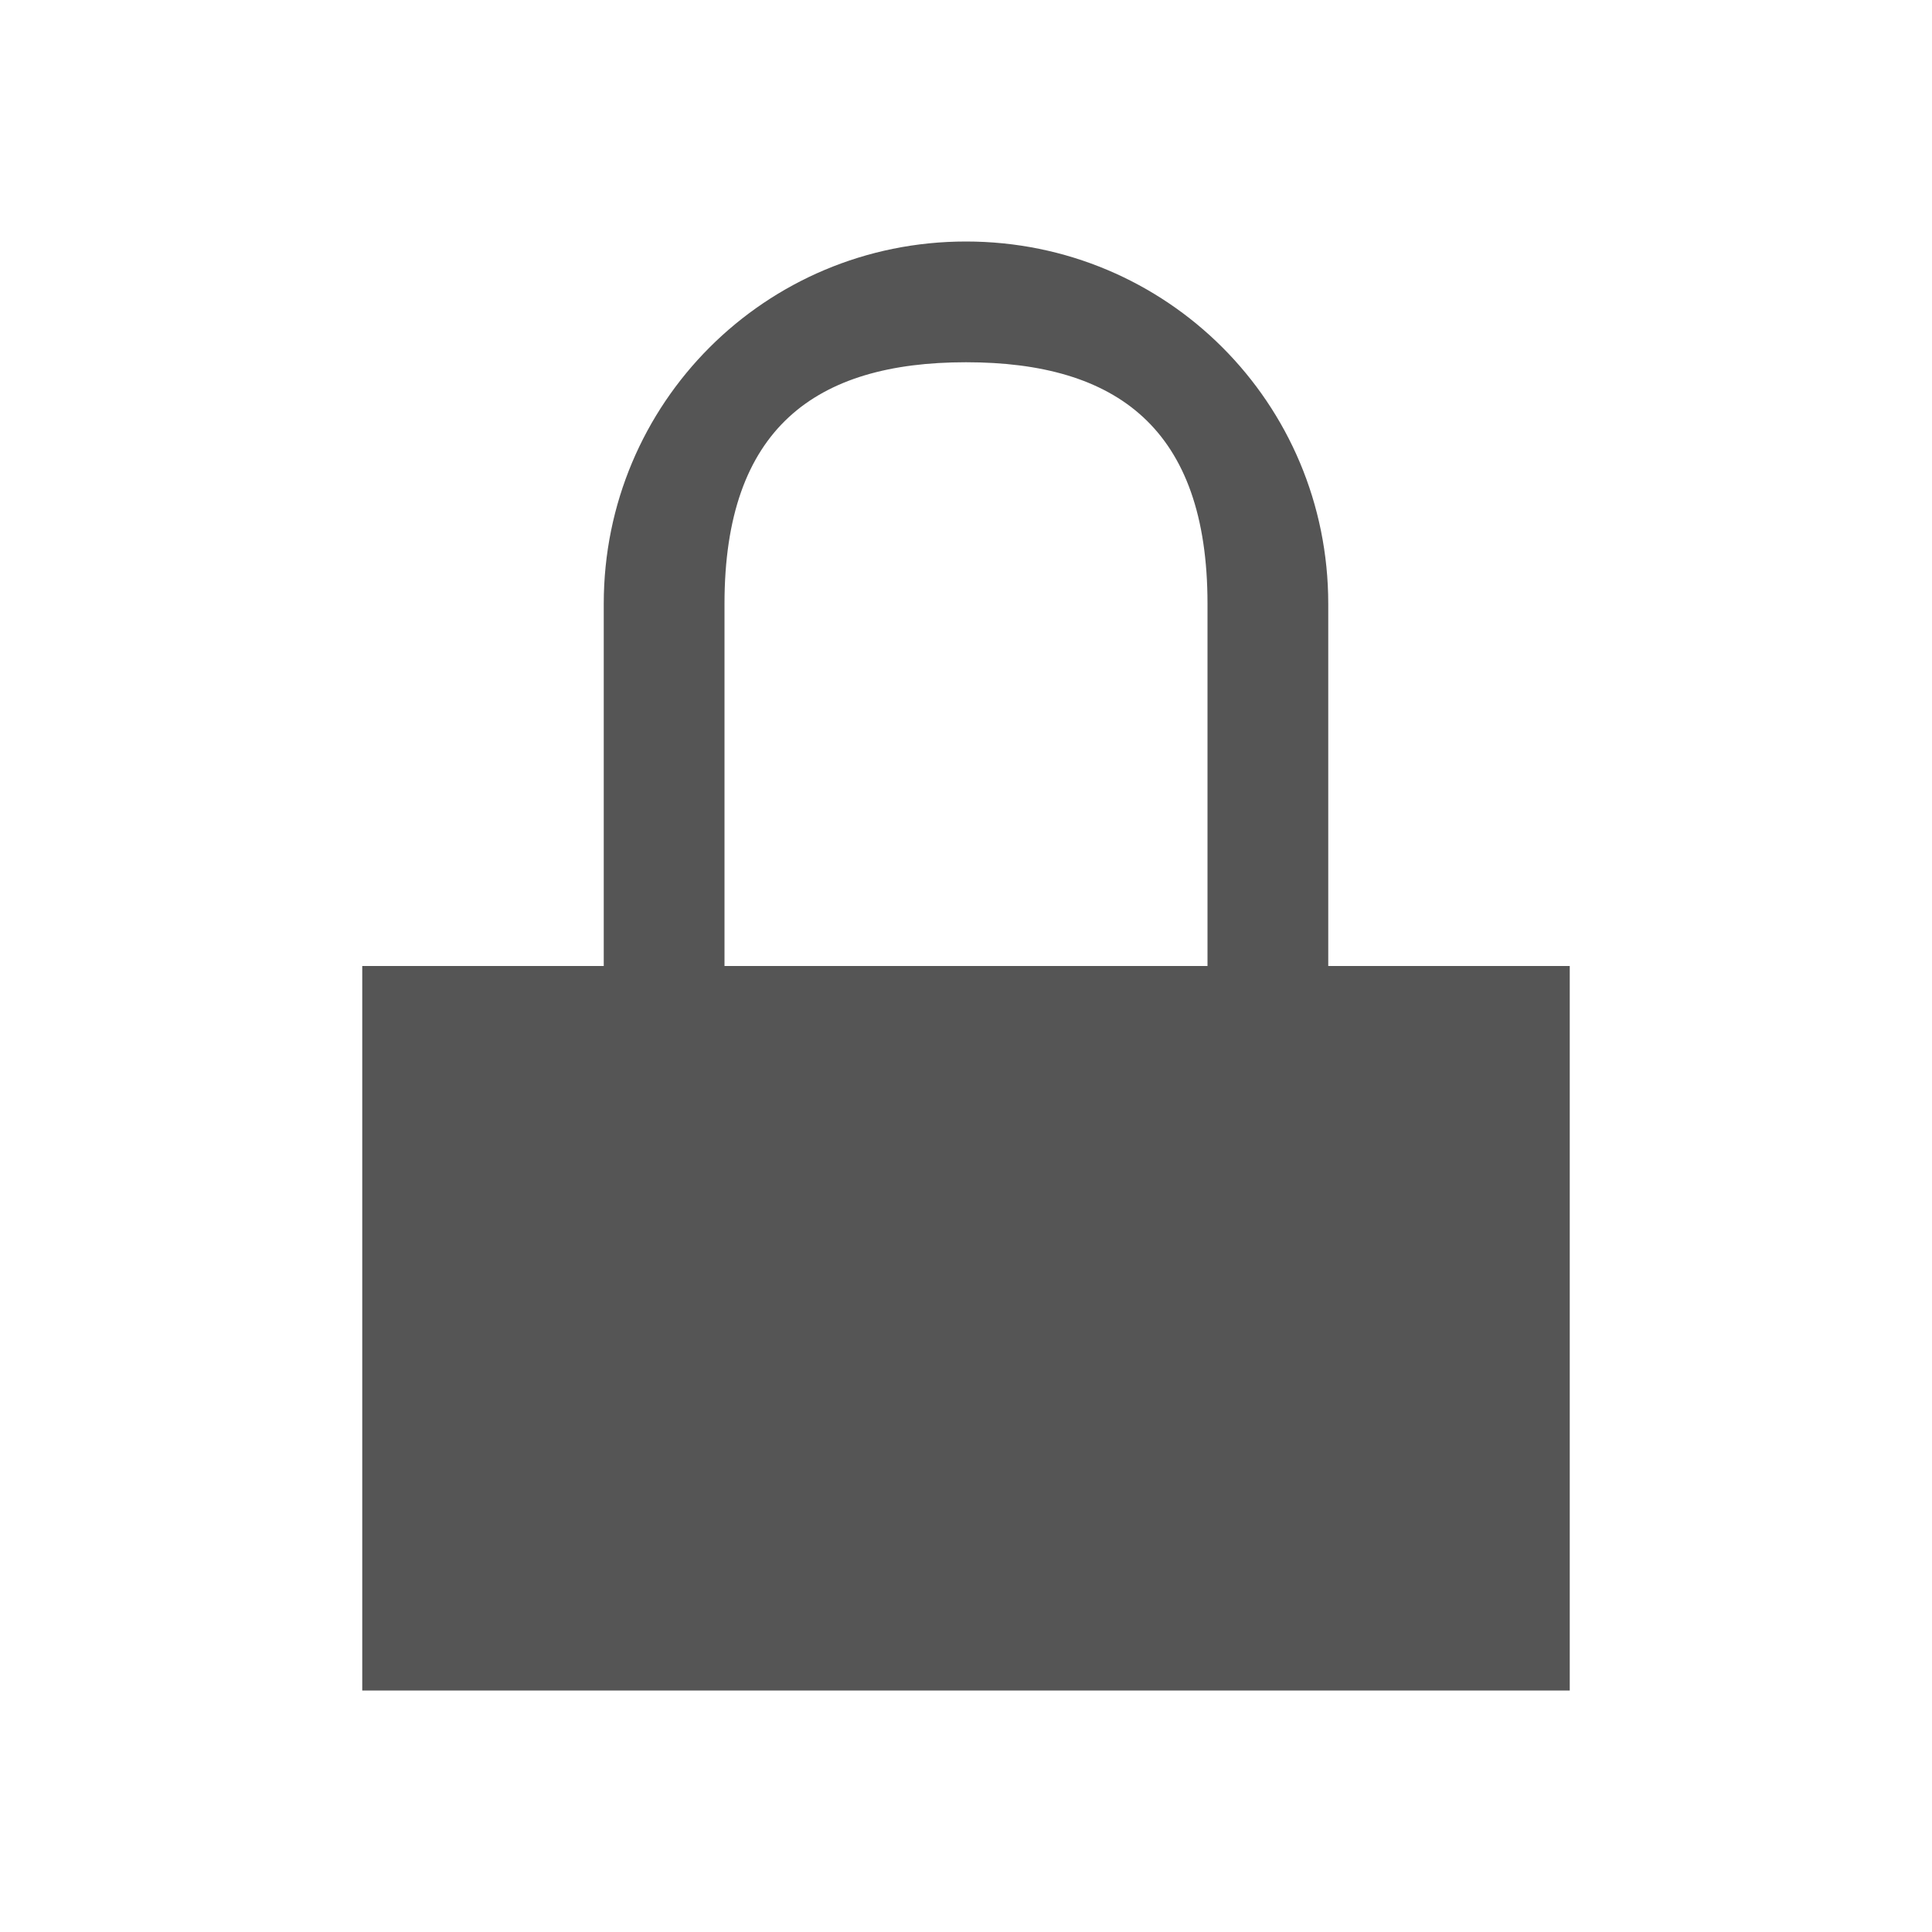
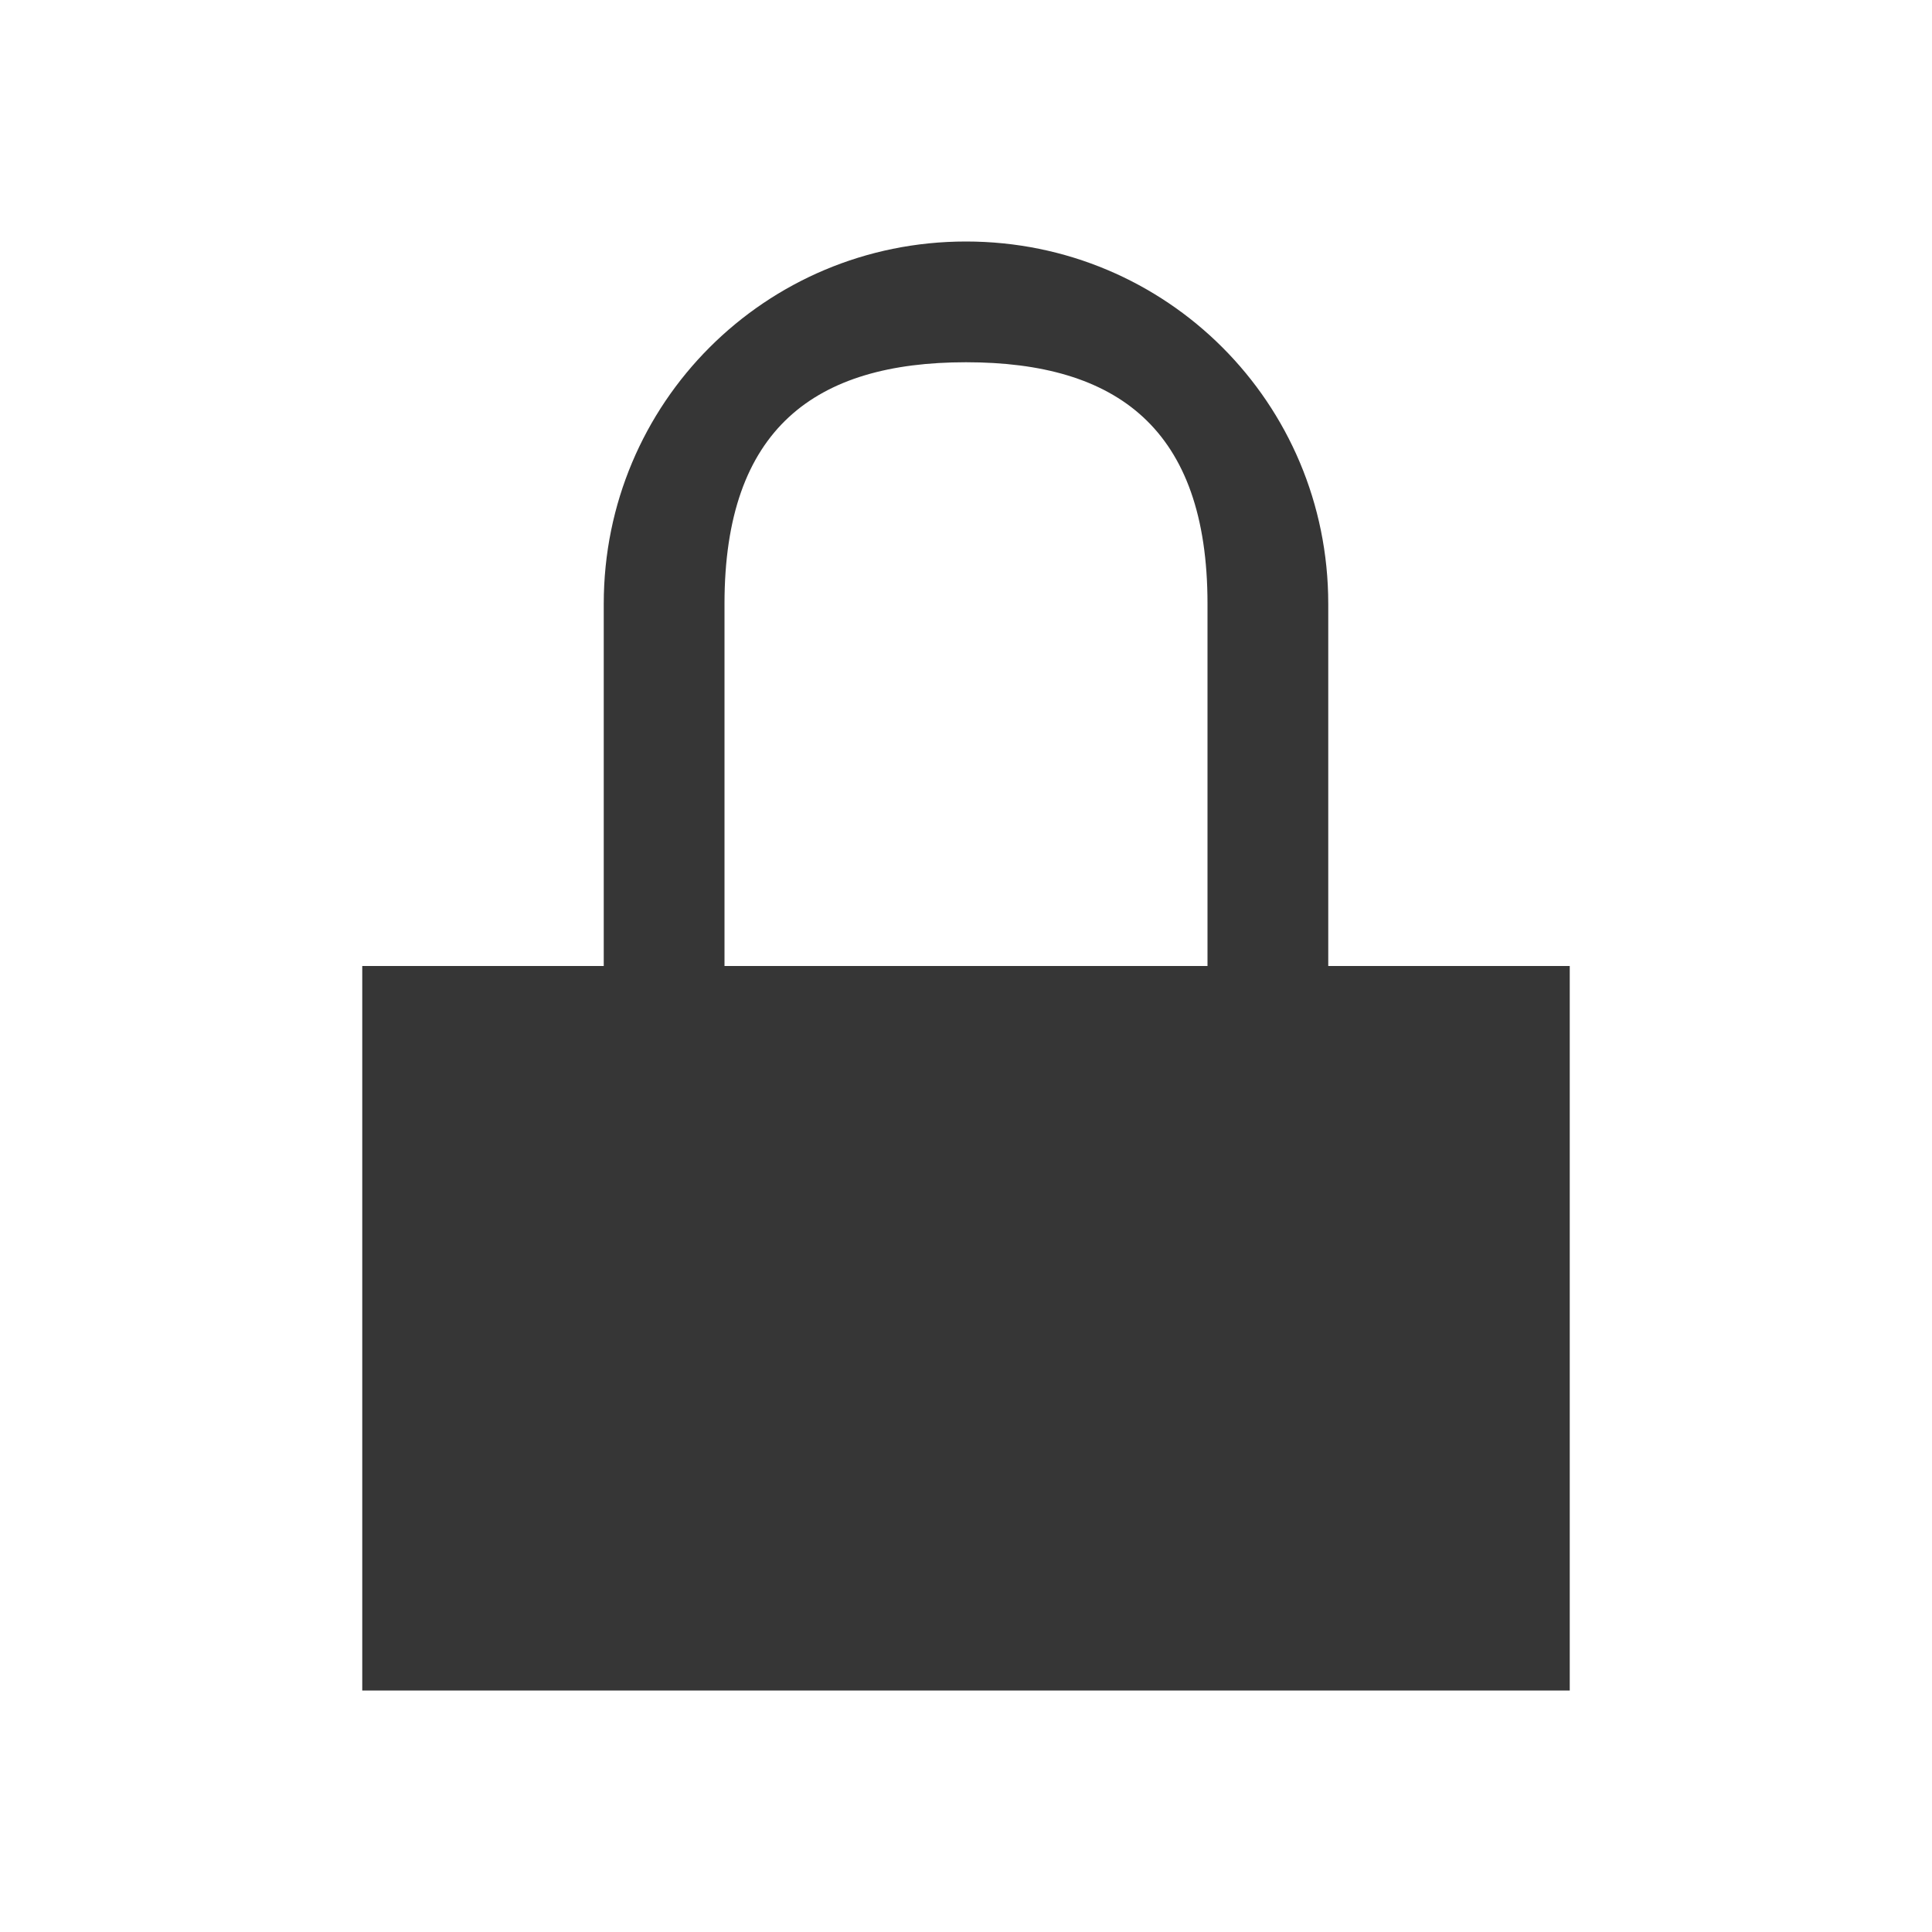
<svg xmlns="http://www.w3.org/2000/svg" width="16" height="16">
-   <path fill="#555" d="M8 2C6.338 2 5 3.338 5 5v3H3v6h10V8h-2V5c0-1.662-1.338-3-3-3m0 1c1.246 0 2 .546 2 2v3H6V5c0-1.454.754-2 2-2" />
+   <path fill="#363636" d="M8 2C6.338 2 5 3.338 5 5v3H3v6h10V8h-2V5c0-1.662-1.338-3-3-3m0 1c1.246 0 2 .546 2 2v3H6V5c0-1.454.754-2 2-2" />
</svg>
